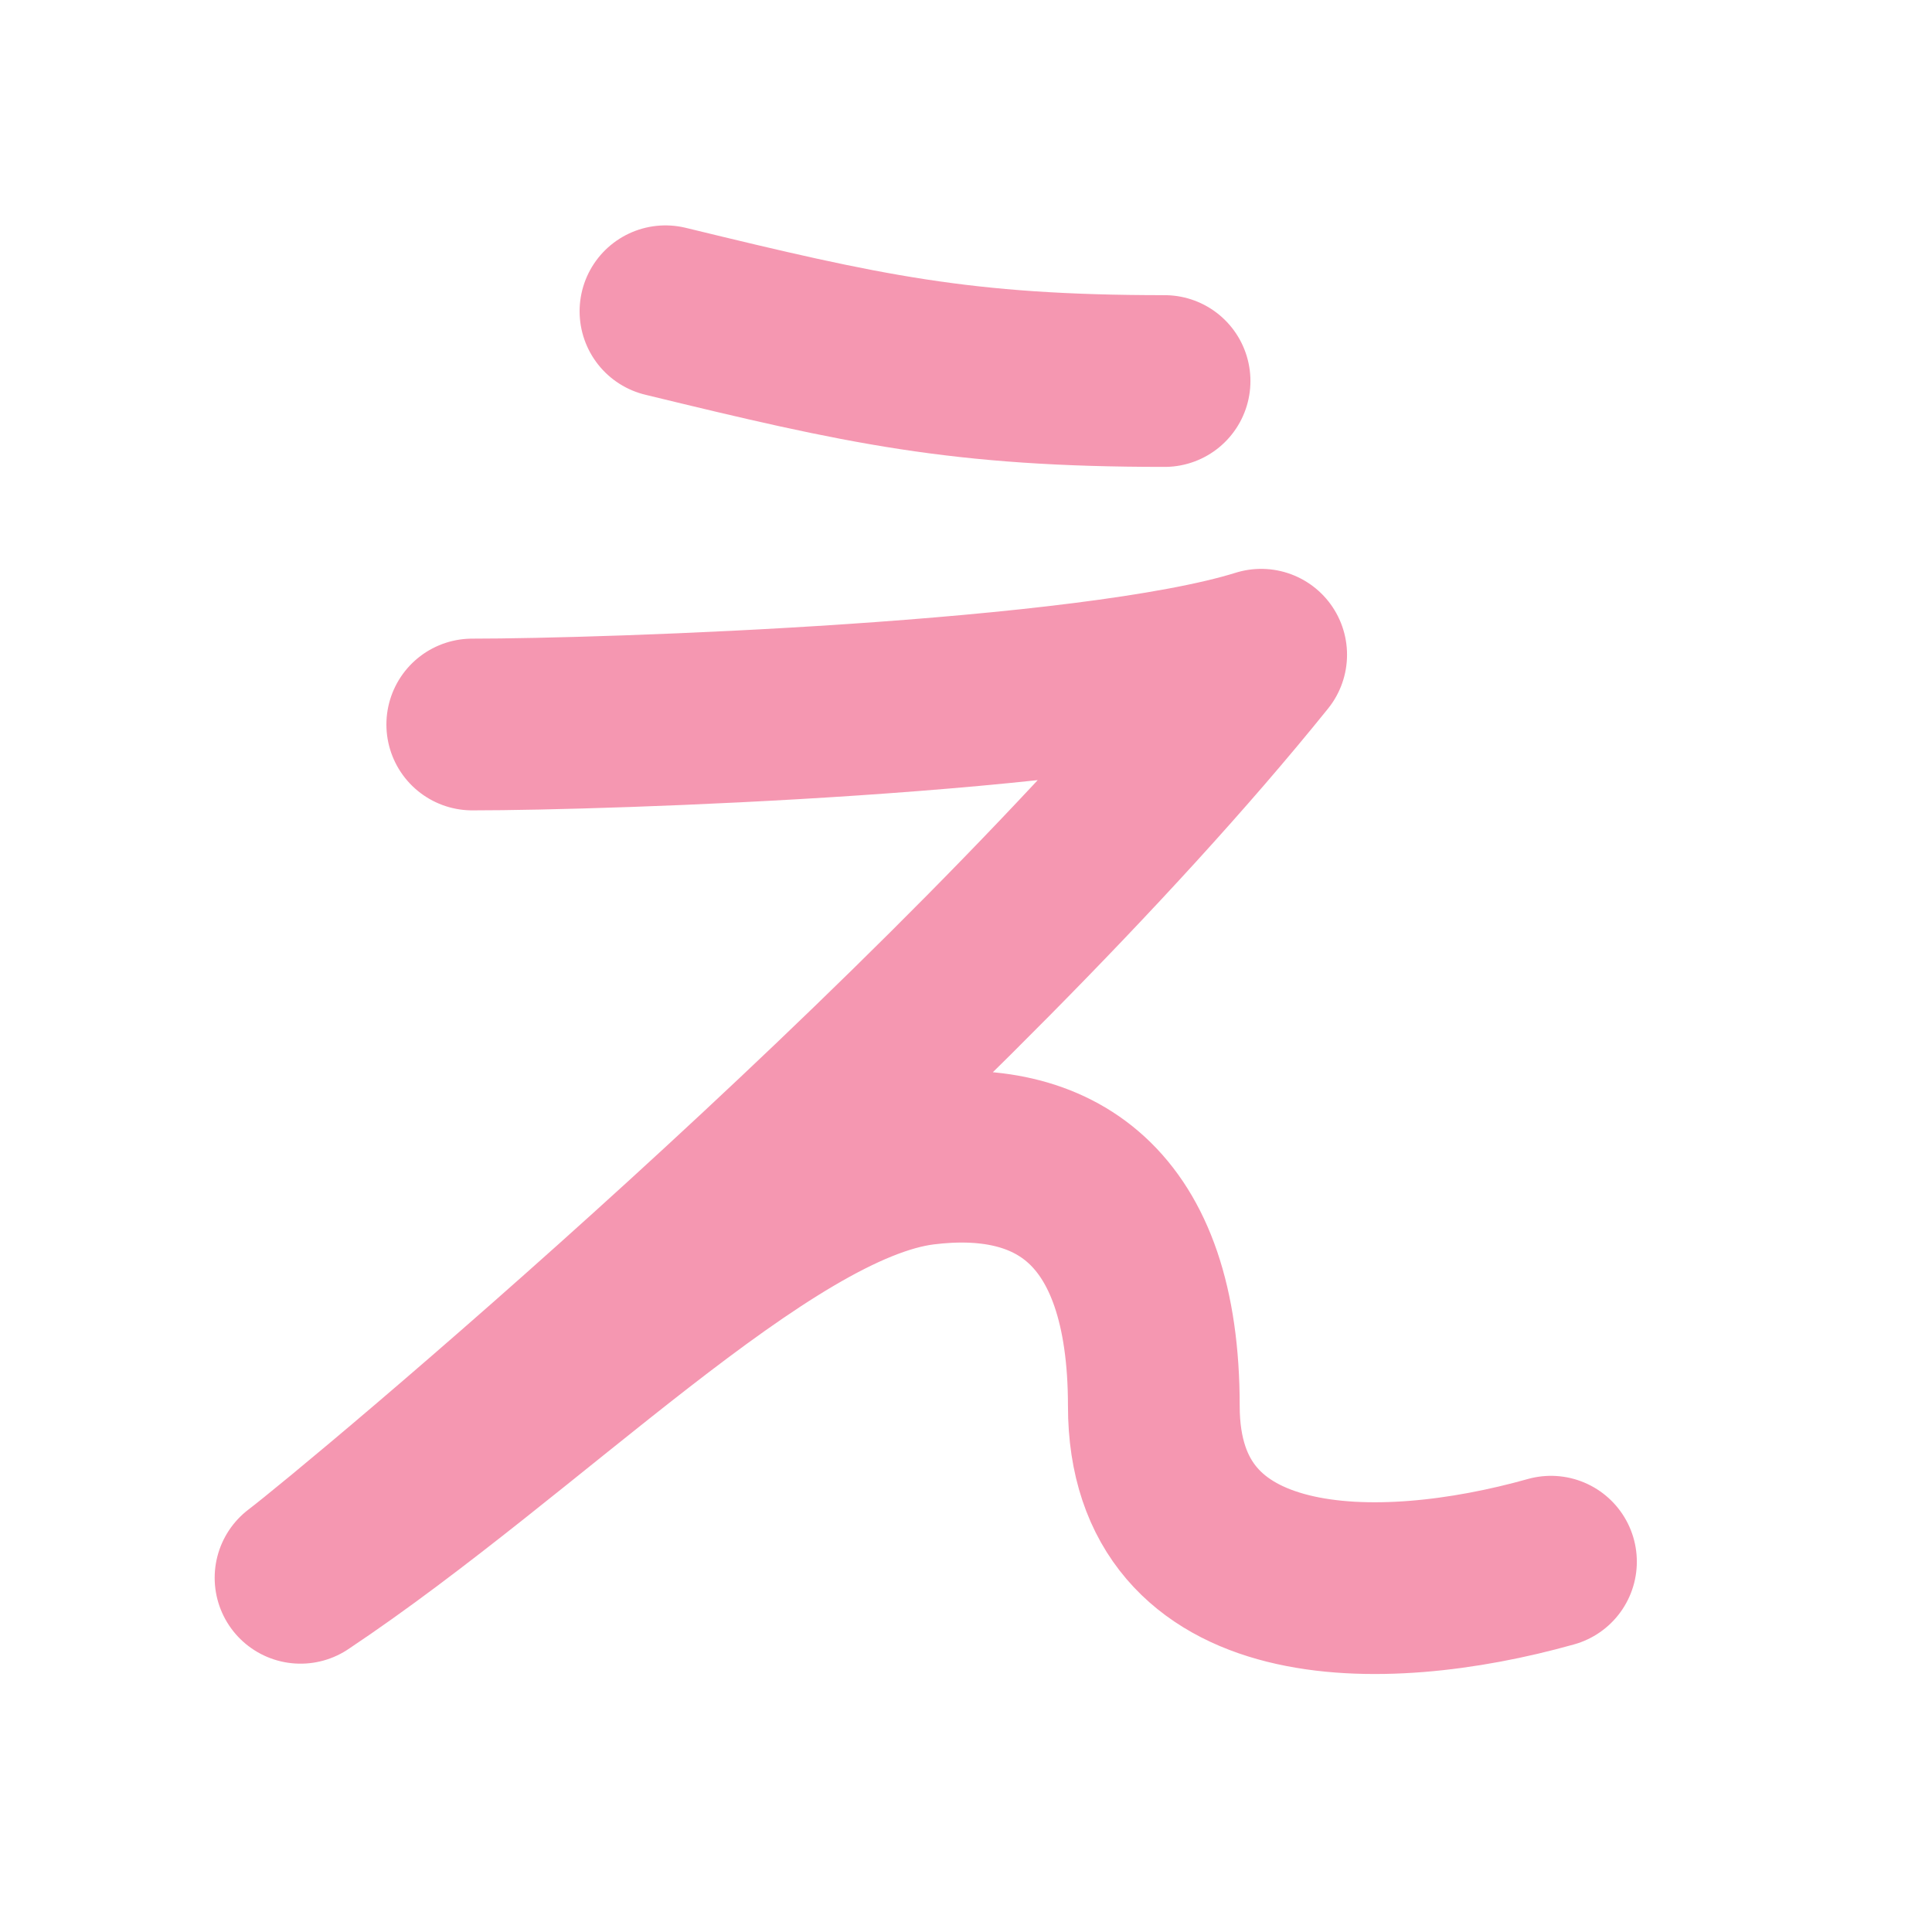
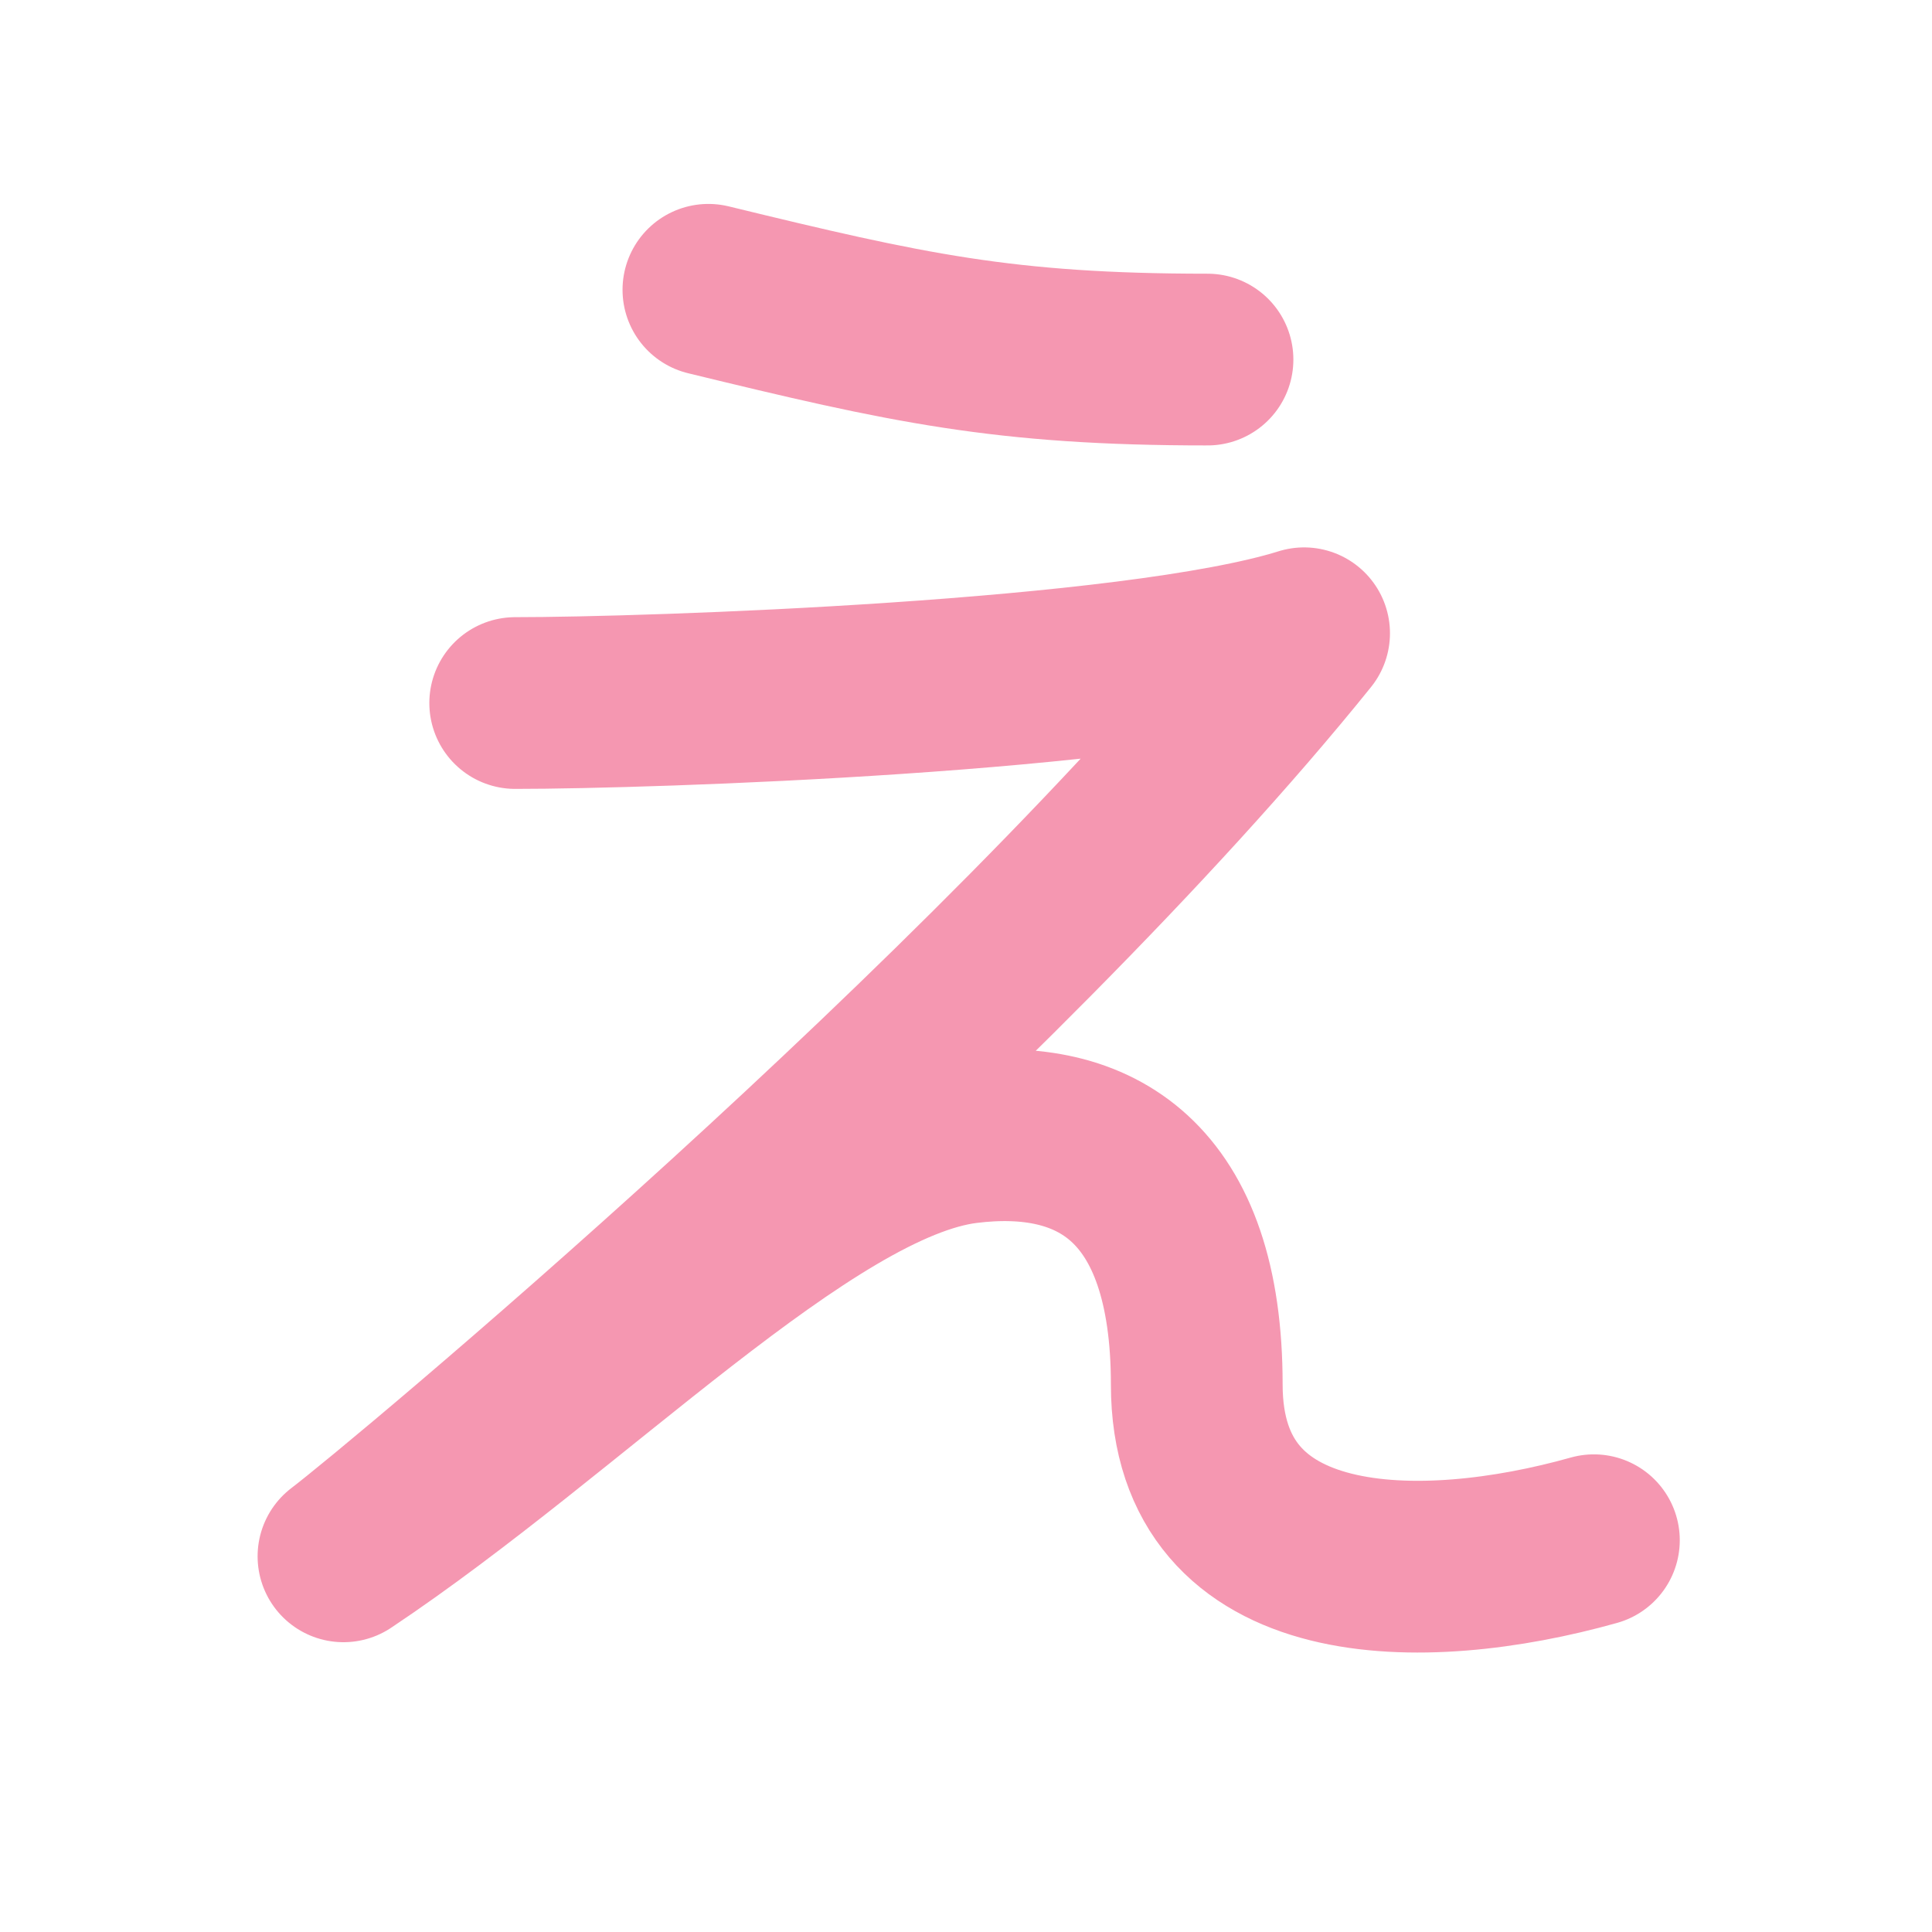
<svg xmlns="http://www.w3.org/2000/svg" width="180px" height="180px" viewBox="0 0 180 180" version="1.1">
  <defs />
  <g id="Page-1" stroke="none" stroke-width="1" fill="none" fill-rule="evenodd" stroke-linecap="round" stroke-linejoin="round">
    <g id="e" stroke="#F597B1" stroke-width="16">
-       <path d="M62,29 C80.5,33.5 89.5,35.5 108.5,35.5" id="Path-6" />
-       <path d="M44,67.5 C56.5,67.5 101.5,66 117.5,61 C88.5,97 33.583,142.77 28,147 C49,133 71.091,109.864 86,108 C98,106.5 107.5,112 107.5,131 C107.5,150 128.5,150 144.5,145.5" id="Path-9" />
+       <path d="M66,27 C84.5,31.5 93.5,33.5 112.5,33.5" id="Path-6" />
+       <path d="M48,65.5 C60.5,65.5 105.5,64 121.5,59 C92.5,95 37.583,140.77 32,145 C53,131 75.091,107.864 90,106 C102,104.5 111.5,110 111.5,129 C111.5,148 132.5,148 148.5,143.5" id="Path-9" />
    </g>
  </g>
</svg>
